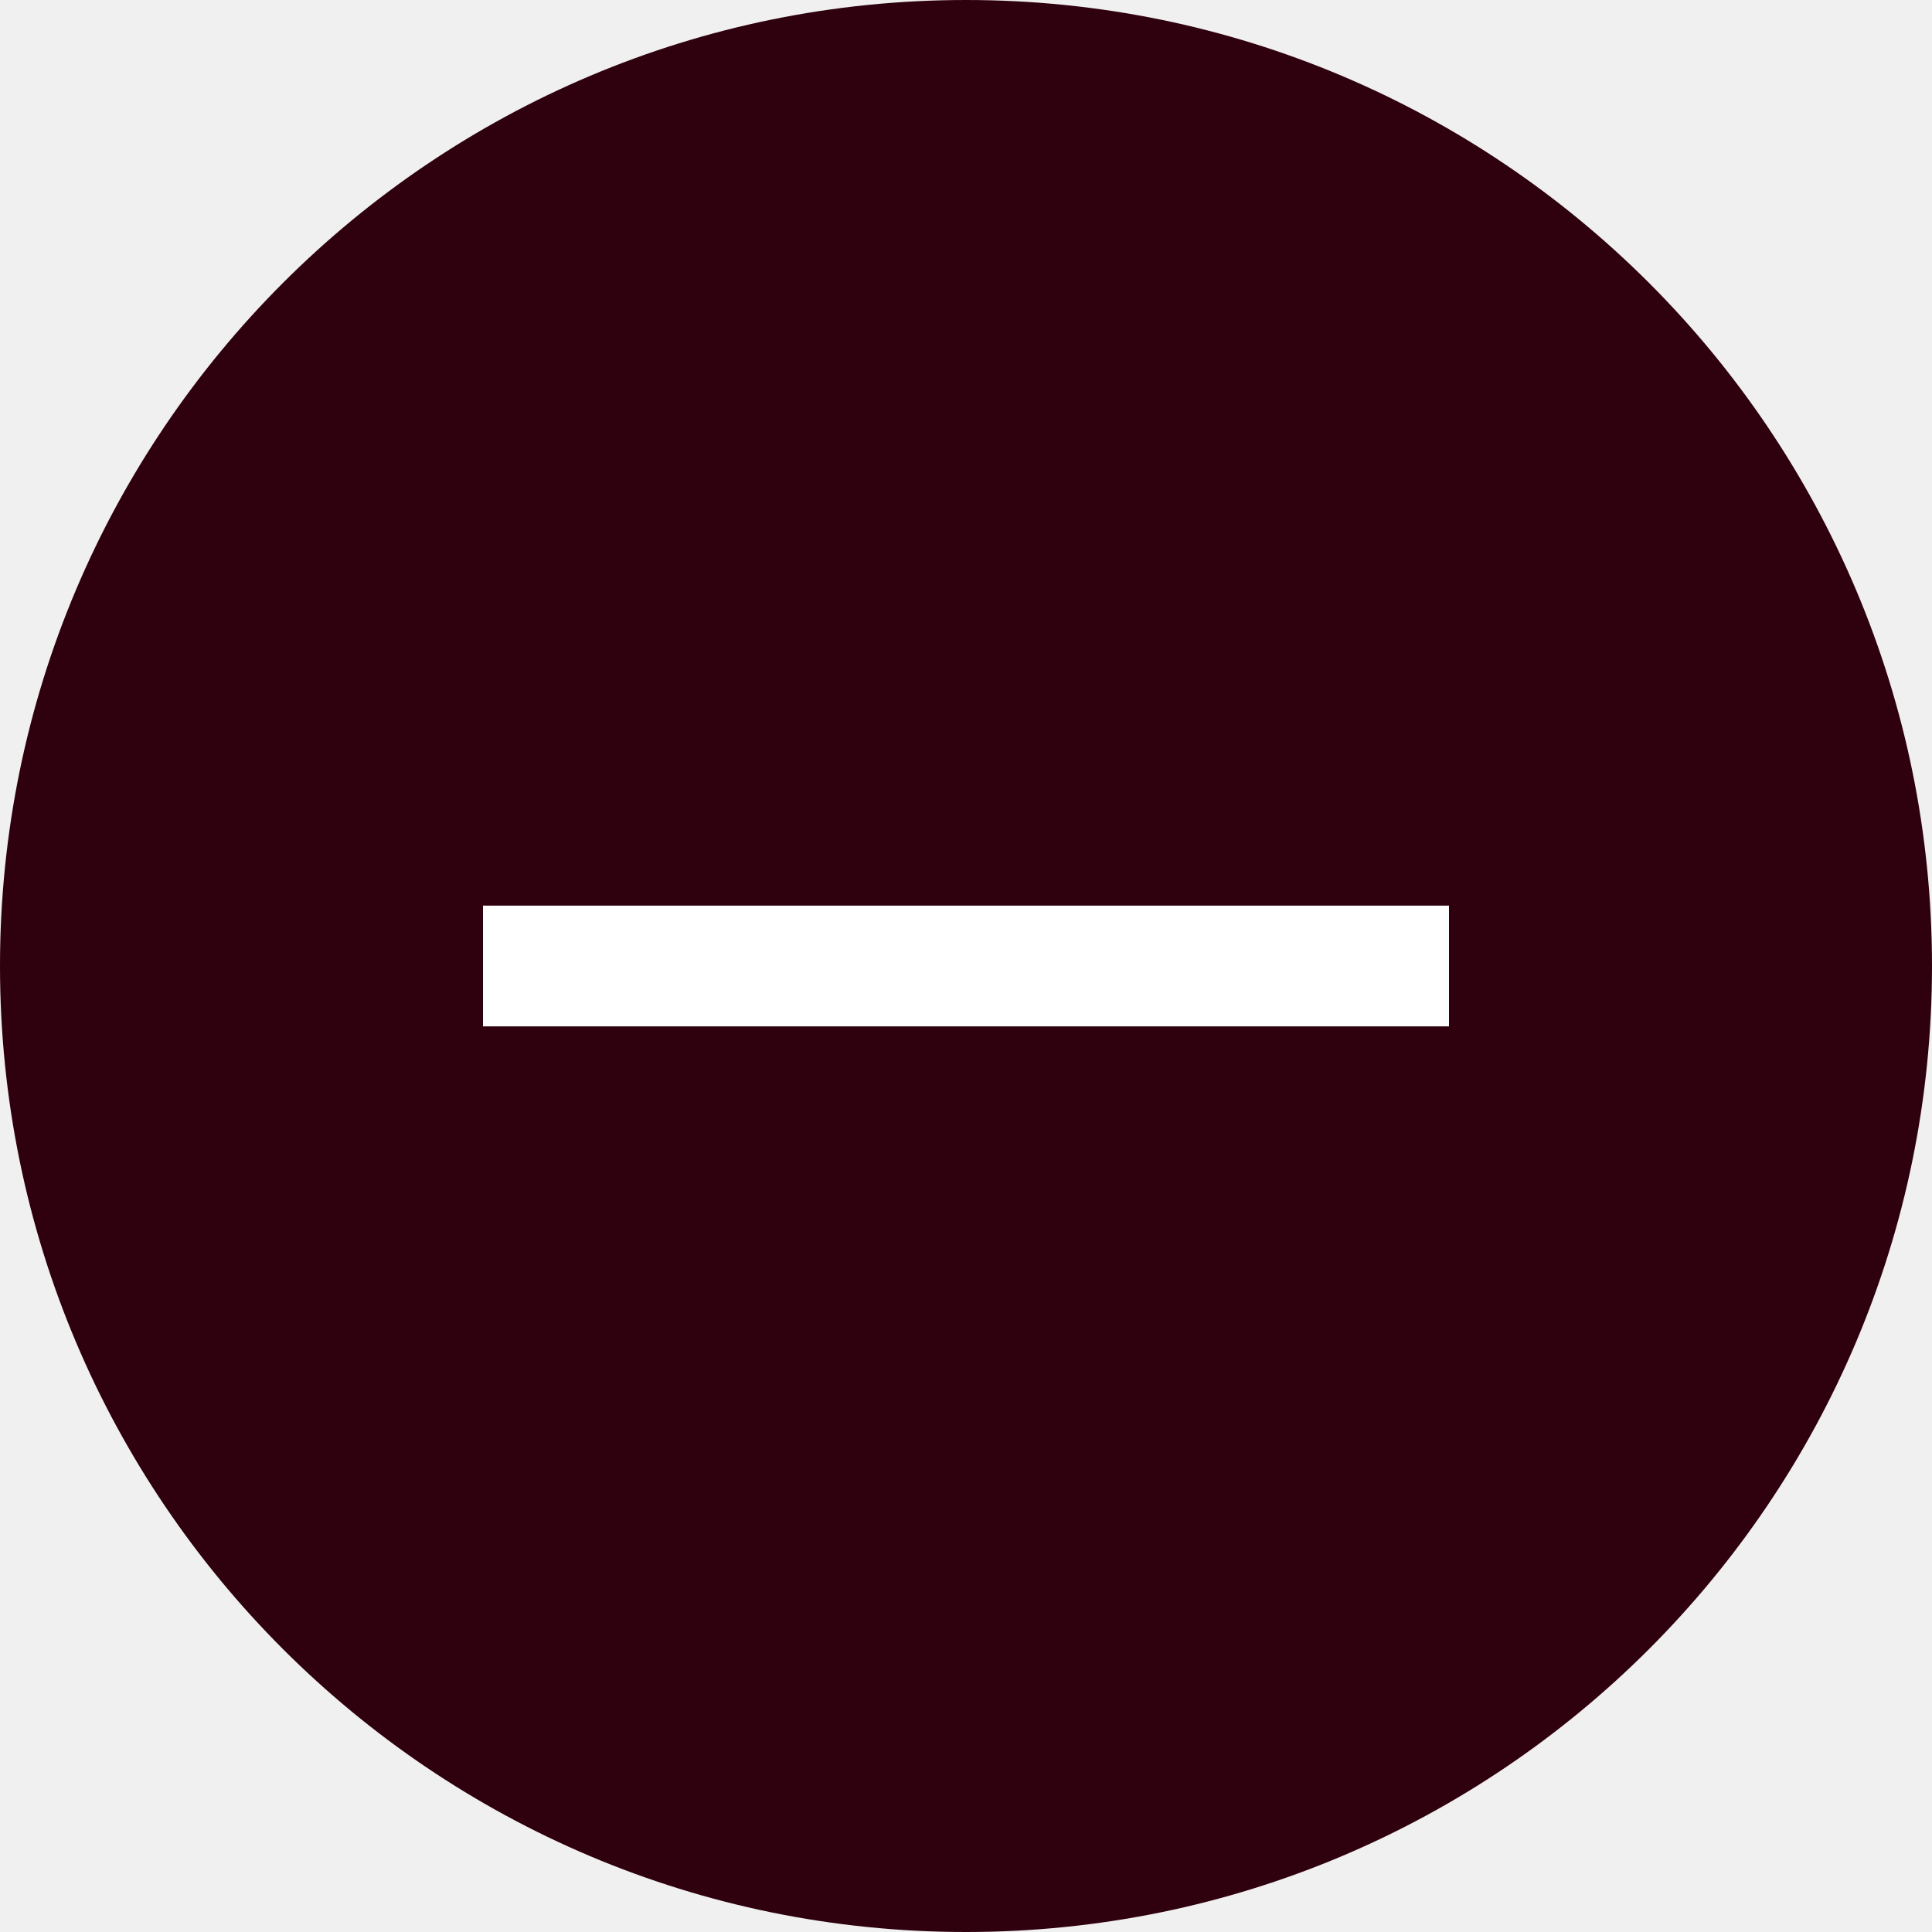
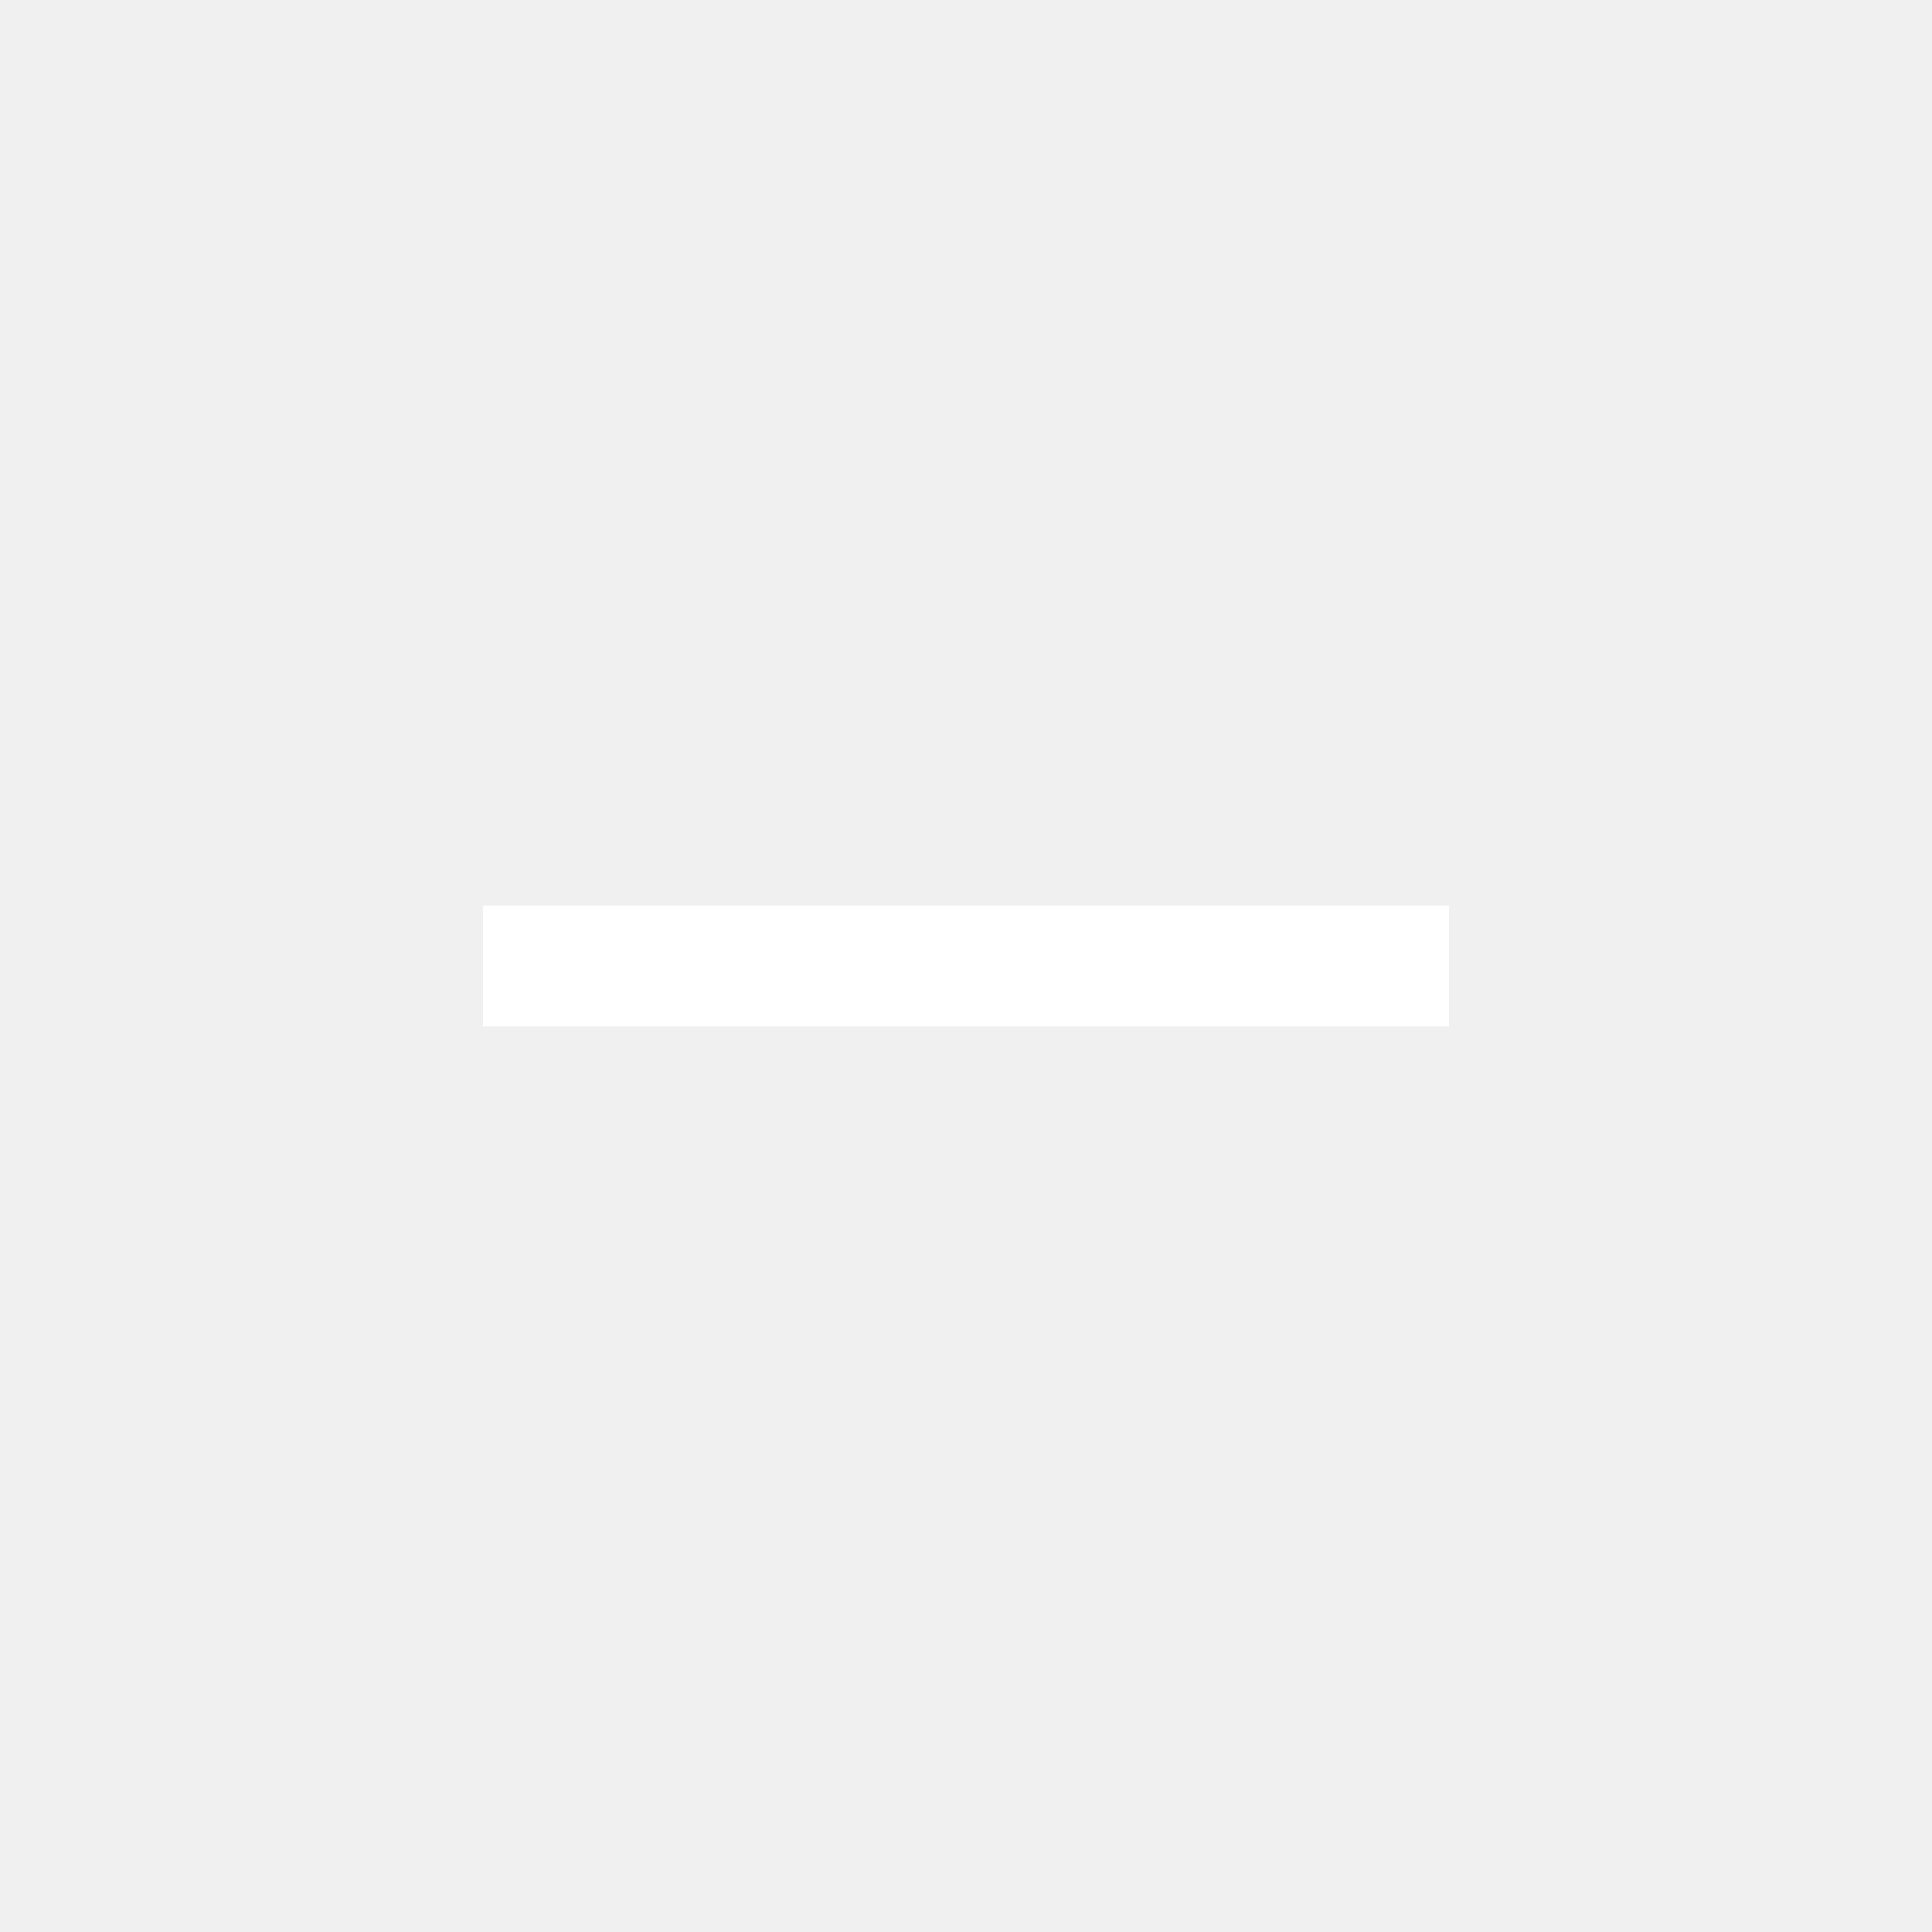
<svg xmlns="http://www.w3.org/2000/svg" width="24" height="24" viewBox="0 0 24 24" fill="none">
-   <rect width="24" height="24" rx="12" fill="#2F000E" />
+   <rect width="24" height="24" rx="12" fill="current" />
  <path d="M18 11.25H6V12.75H18V11.25Z" fill="white" />
</svg>
